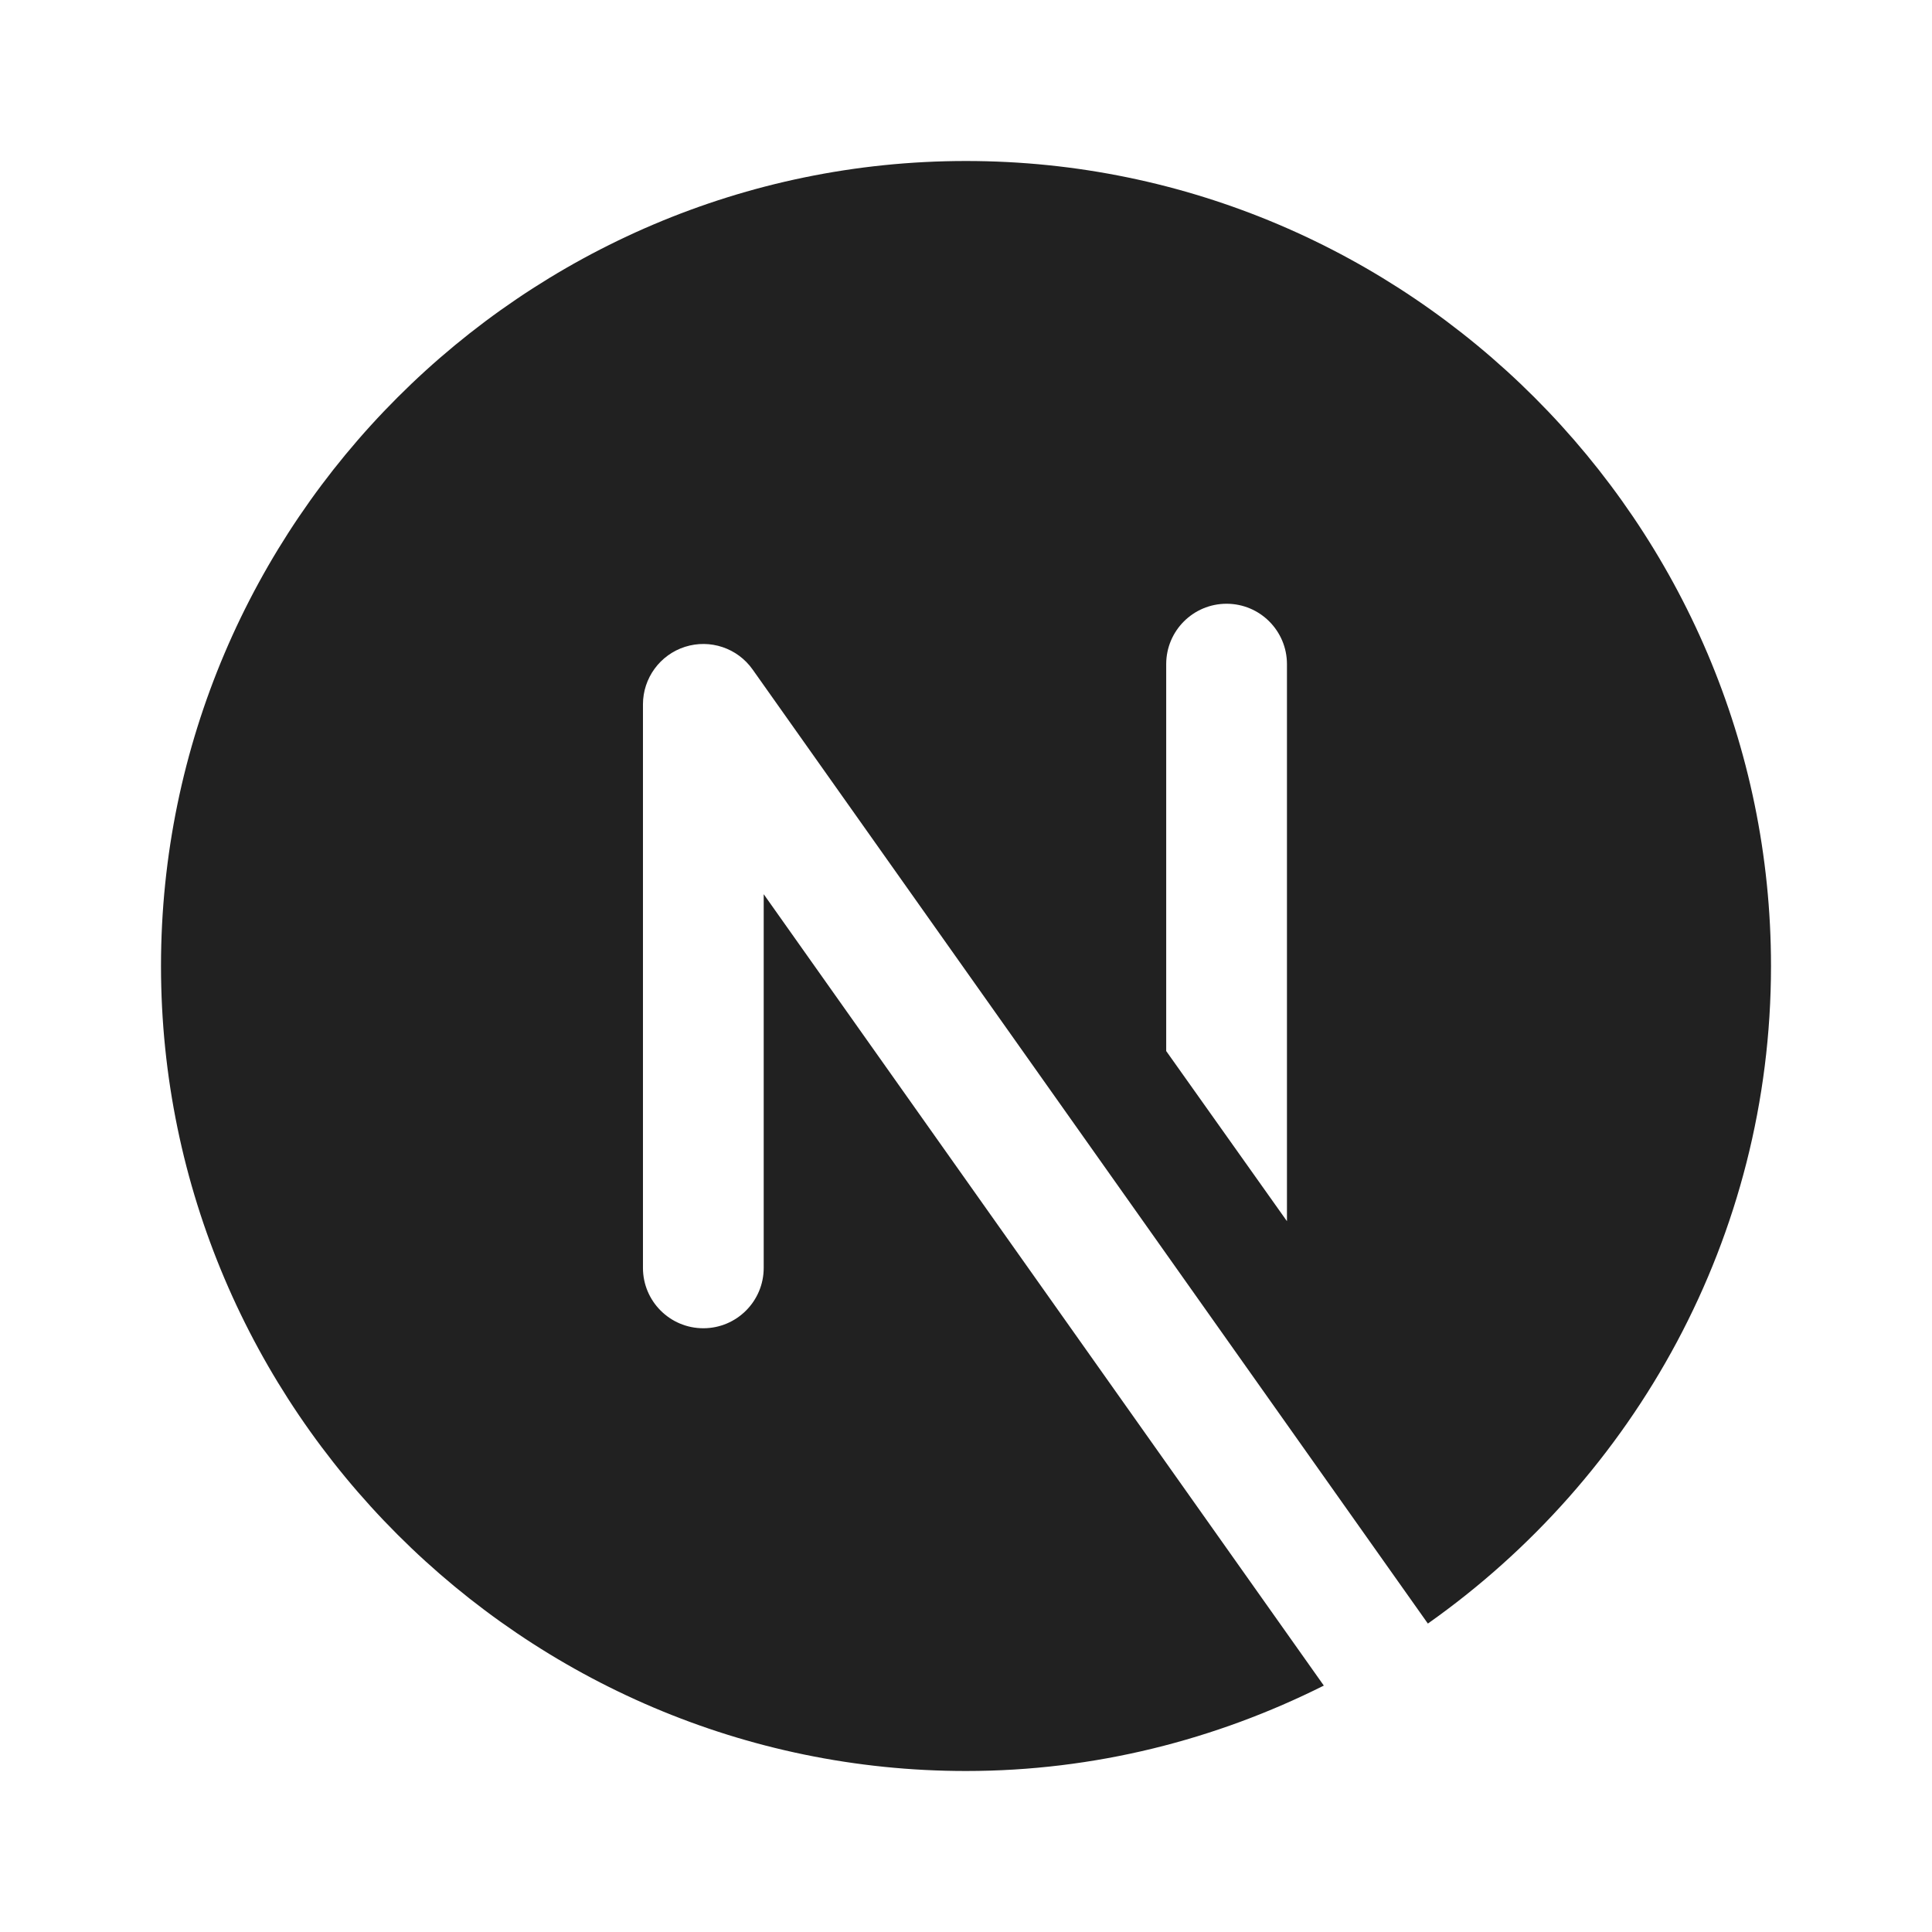
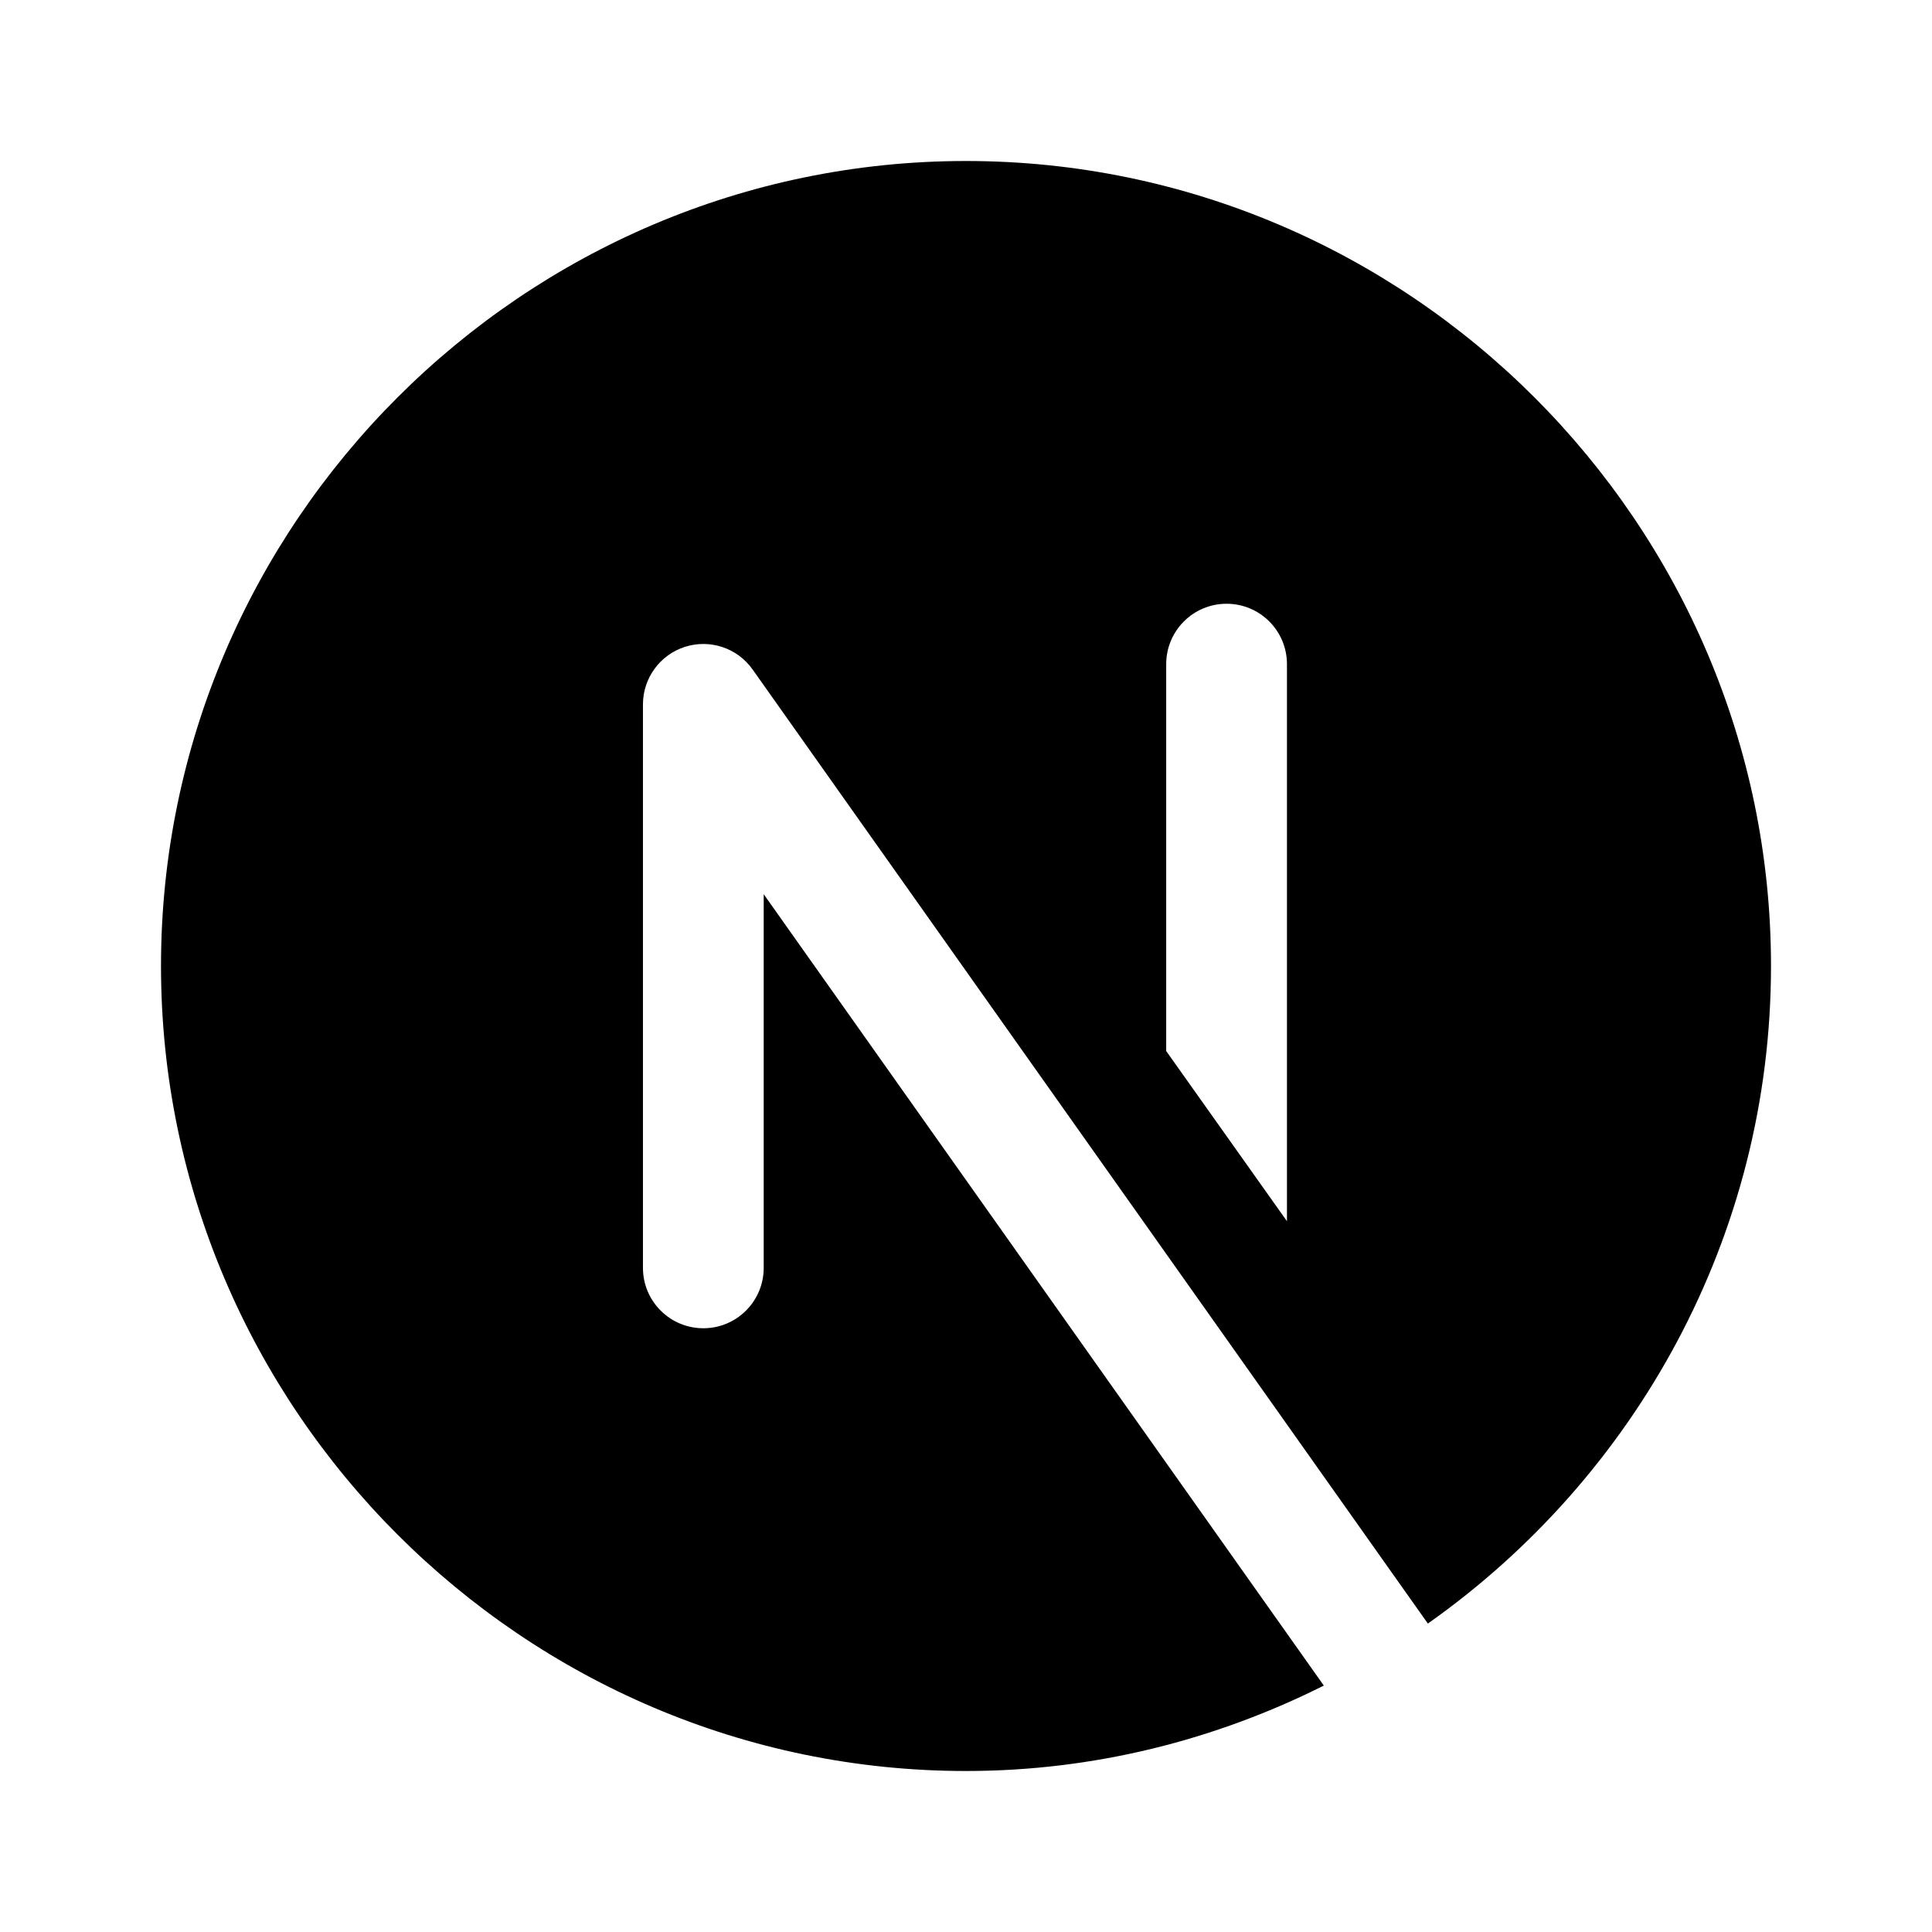
- <svg xmlns="http://www.w3.org/2000/svg" viewBox="0 0 48 48" width="144px" height="144px">
-   <path fill="#212121" d="M18.974,31.5c0,0.828-0.671,1.5-1.5,1.5s-1.5-0.672-1.5-1.5v-14c0-0.653,0.423-1.231,1.045-1.43 c0.625-0.198,1.302,0.03,1.679,0.563l16.777,23.704C40.617,36.709,44,30.735,44,24c0-11-9-20-20-20S4,13,4,24s9,20,20,20 c3.192,0,6.206-0.777,8.89-2.122L18.974,22.216V31.5z M28.974,16.5c0-0.828,0.671-1.5,1.5-1.5s1.5,0.672,1.5,1.5v13.84l-3-4.227 V16.5z" />
+ <svg xmlns="http://www.w3.org/2000/svg" fill="currentColor" viewBox="0 0 48 48" width="144px" height="144px">
+   <path d="M18.974,31.5c0,0.828-0.671,1.5-1.5,1.5s-1.5-0.672-1.5-1.5v-14c0-0.653,0.423-1.231,1.045-1.43 c0.625-0.198,1.302,0.03,1.679,0.563l16.777,23.704C40.617,36.709,44,30.735,44,24c0-11-9-20-20-20S4,13,4,24s9,20,20,20 c3.192,0,6.206-0.777,8.89-2.122L18.974,22.216V31.5z M28.974,16.5c0-0.828,0.671-1.5,1.5-1.5s1.5,0.672,1.5,1.5v13.84l-3-4.227 V16.5z" />
</svg>
